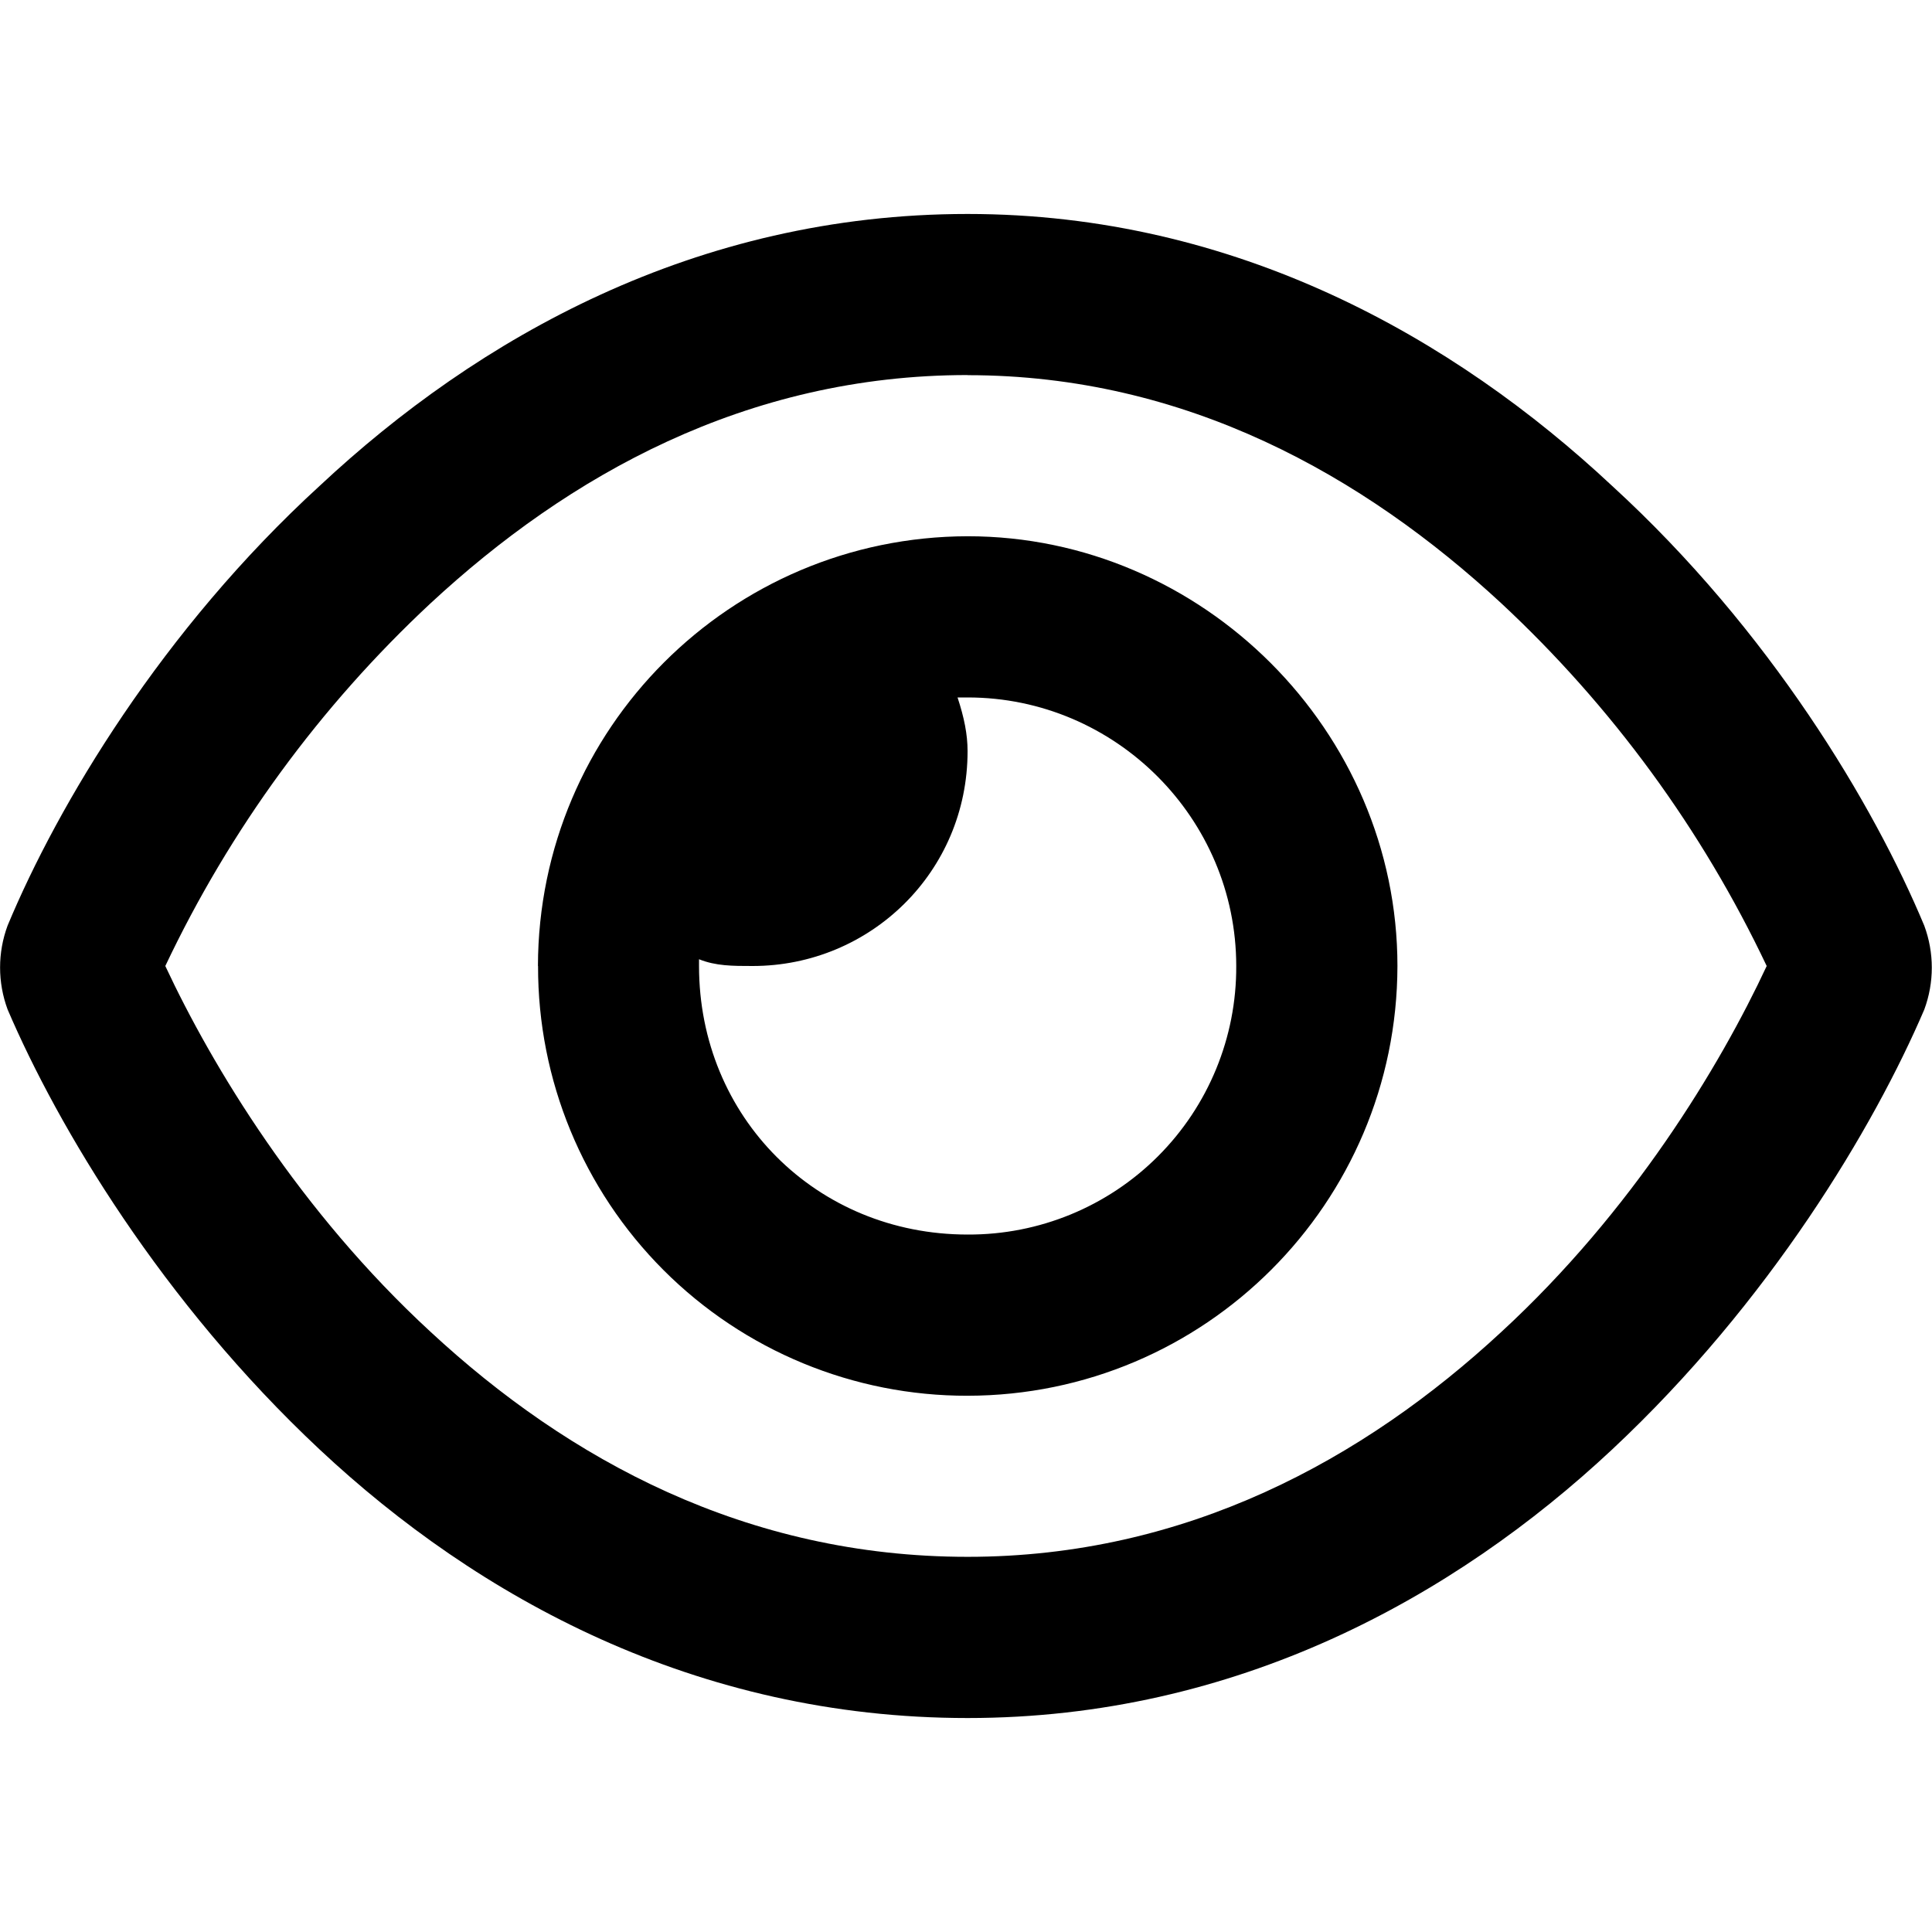
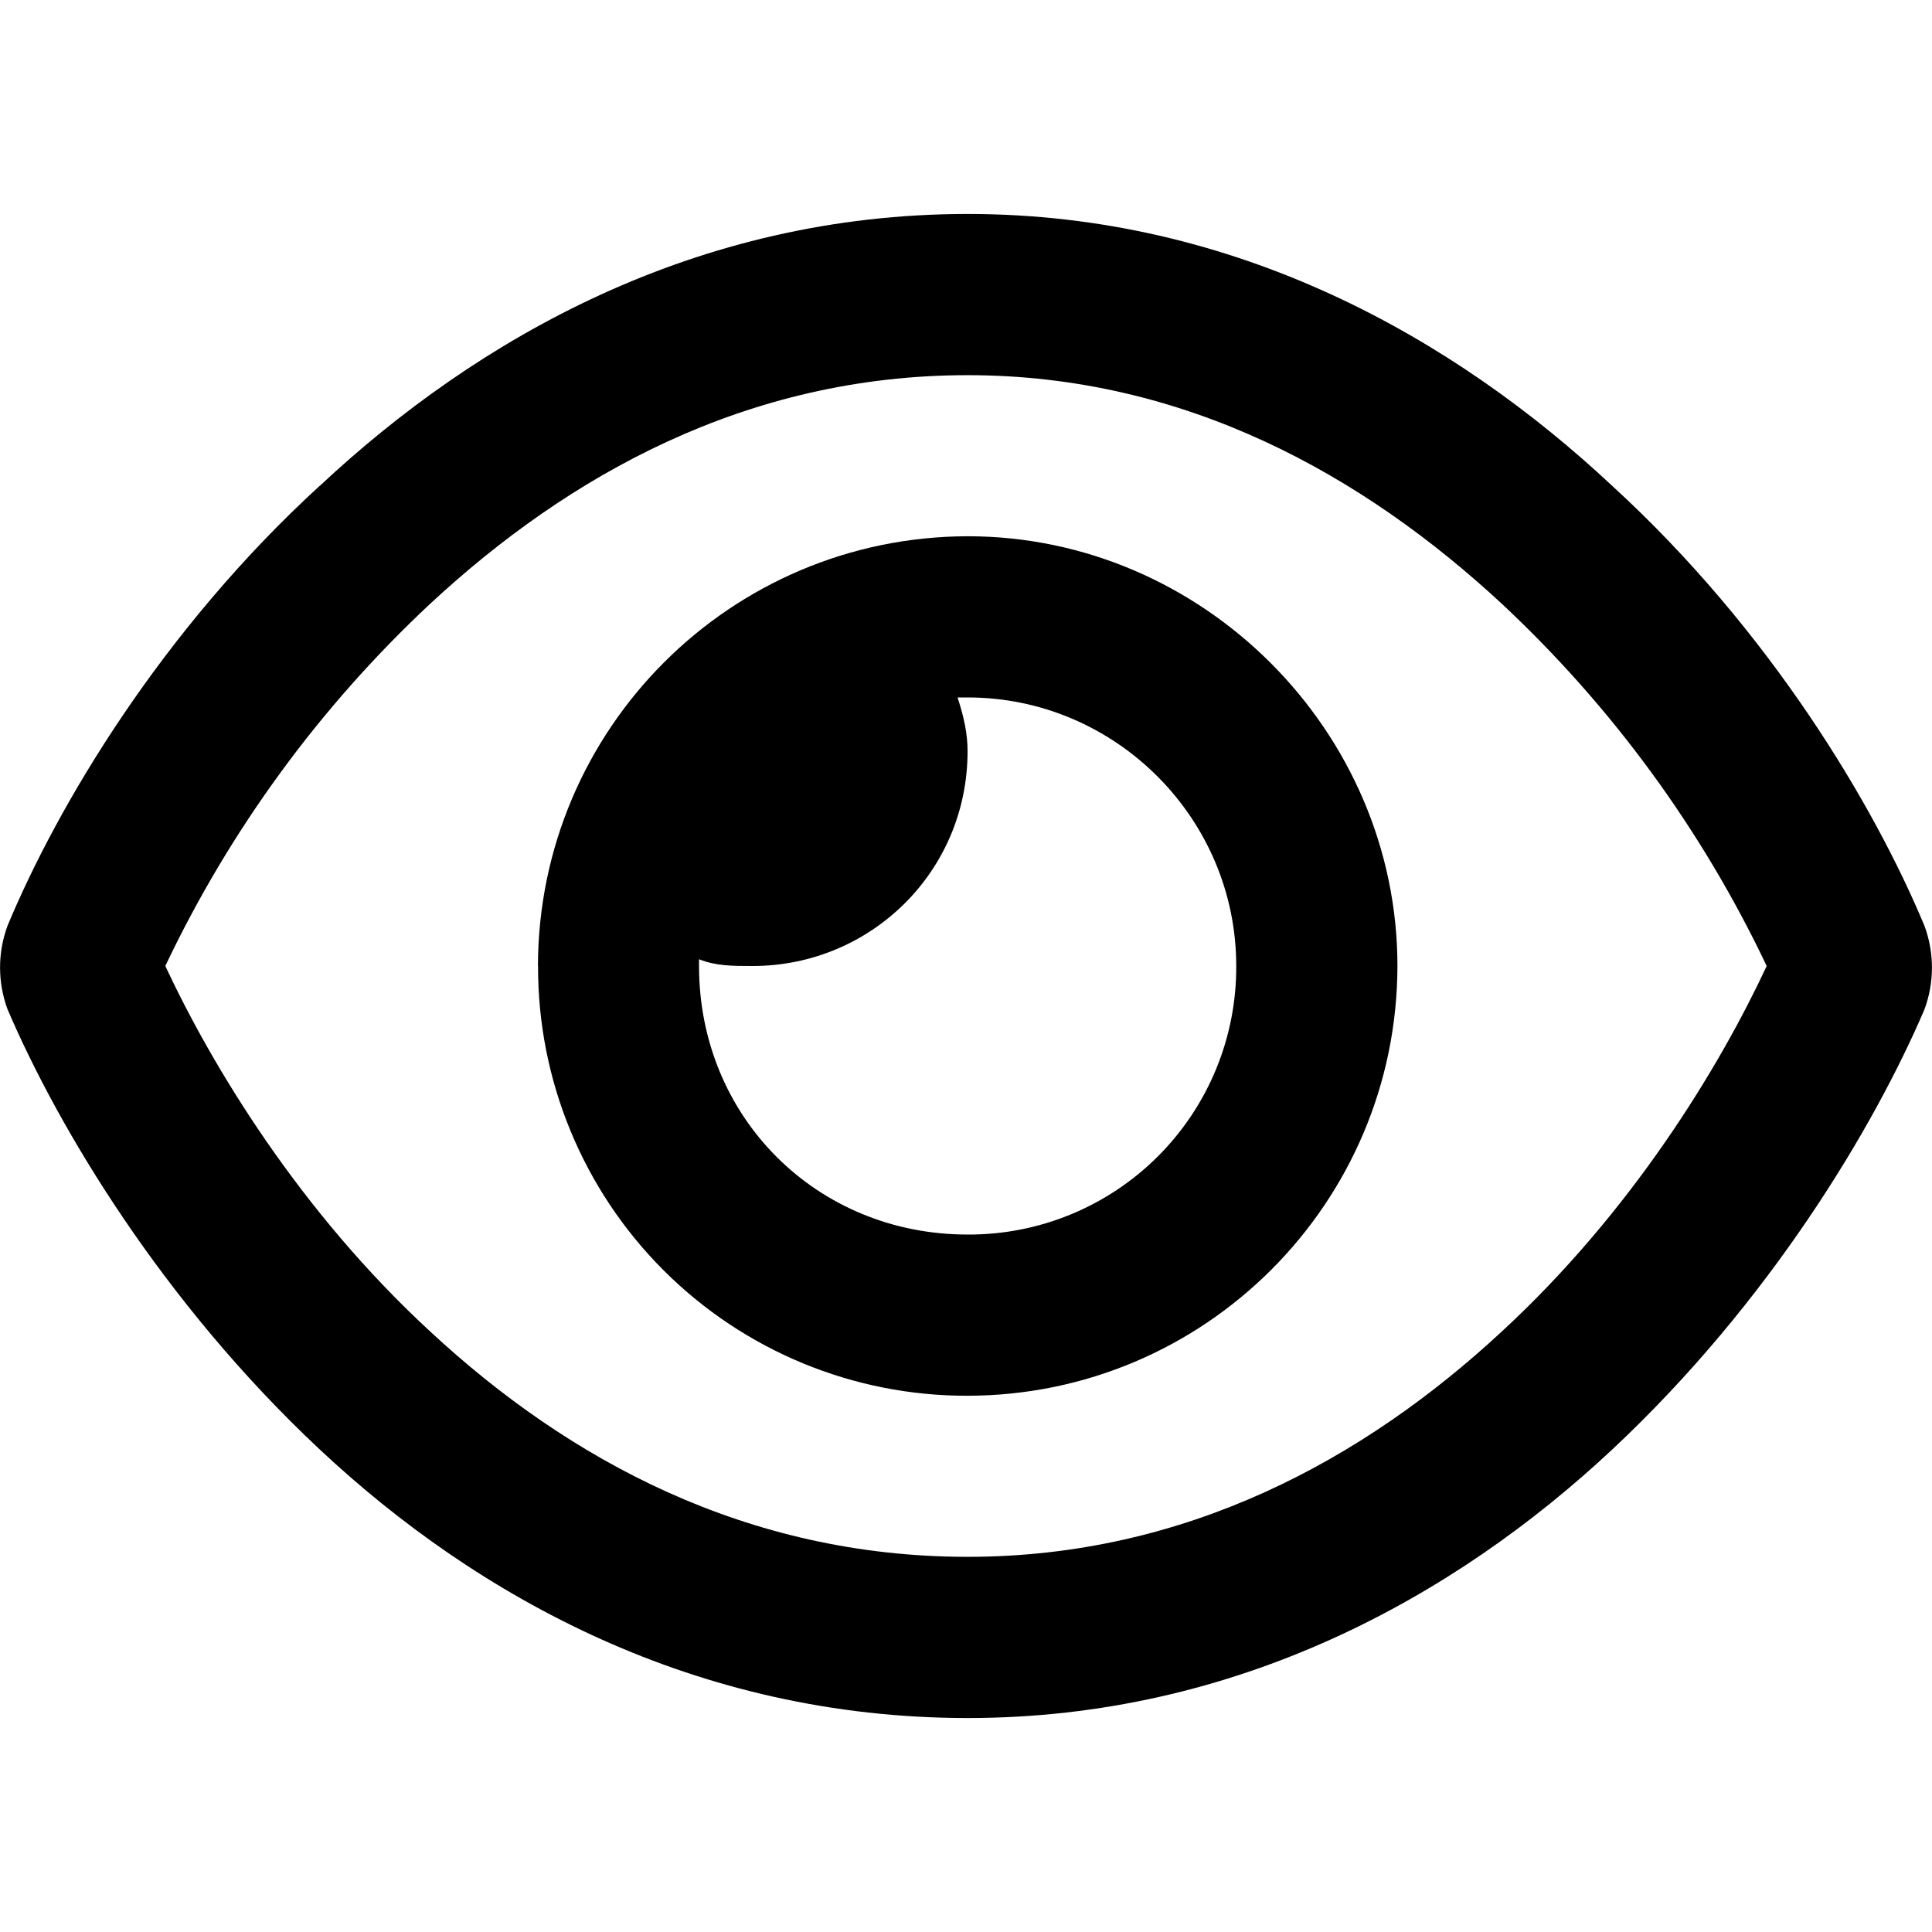
<svg xmlns="http://www.w3.org/2000/svg" viewBox="0 0 16 16">
-   <path d="M4.455 8a3.566 3.566 0 0 1 3.559-3.559c1.946 0 3.559 1.613 3.559 3.559a3.565 3.565 0 0 1-3.56 3.559A3.55 3.55 0 0 1 4.456 8m3.559 2.224A2.213 2.213 0 0 0 10.238 8c0-1.223-1-2.224-2.224-2.224H7.93c.055.167.083.306.083.445 0 1-.806 1.779-1.78 1.779-.166 0-.305 0-.444-.056V8c0 1.251.973 2.224 2.224 2.224m-5.366-6.2c1.307-1.223 3.114-2.252 5.366-2.252 2.224 0 4.031 1.029 5.338 2.252 1.307 1.196 2.168 2.642 2.585 3.642a1 1 0 0 1 0 .695c-.417.973-1.278 2.42-2.585 3.643s-3.114 2.224-5.338 2.224c-2.252 0-4.06-1.001-5.366-2.224S.48 9.334.063 8.36a1 1 0 0 1 0-.695c.417-1 1.278-2.446 2.585-3.642m5.366-.917c-1.835 0-3.309.834-4.448 1.89A9.9 9.9 0 0 0 1.369 8c.39.834 1.112 2.03 2.197 3.03 1.14 1.057 2.613 1.863 4.448 1.863 1.807 0 3.28-.806 4.42-1.863 1.085-1 1.808-2.196 2.197-3.03a9.9 9.9 0 0 0-2.197-3.003c-1.14-1.056-2.613-1.89-4.42-1.89" />
+   <path d="M4.455 8a3.566 3.566 0 0 1 3.559-3.559c1.946 0 3.559 1.613 3.559 3.559a3.565 3.565 0 0 1-3.56 3.559A3.548 3.548 0 0 1 4.456 8Zm3.559 2.224A2.213 2.213 0 0 0 10.238 8c0-1.223-1-2.224-2.224-2.224H7.93c.055.167.083.306.083.445 0 1-.806 1.779-1.78 1.779-.166 0-.305 0-.444-.056V8c0 1.251.973 2.224 2.224 2.224Zm-5.366-6.2c1.307-1.223 3.114-2.252 5.366-2.252 2.224 0 4.031 1.029 5.338 2.252 1.307 1.196 2.168 2.642 2.585 3.642a.996.996 0 0 1 0 .695c-.417.973-1.278 2.42-2.585 3.643-1.307 1.223-3.114 2.224-5.338 2.224-2.252 0-4.06-1.001-5.366-2.224C1.341 10.78.48 9.334.063 8.36a.997.997 0 0 1 0-.695c.417-1 1.278-2.446 2.585-3.642Zm5.366-.917c-1.835 0-3.309.834-4.448 1.89A9.943 9.943 0 0 0 1.369 8c.39.834 1.112 2.03 2.197 3.03 1.14 1.057 2.613 1.863 4.448 1.863 1.807 0 3.28-.806 4.42-1.863 1.085-1 1.808-2.196 2.197-3.03a9.944 9.944 0 0 0-2.197-3.003c-1.14-1.056-2.613-1.89-4.42-1.89Z" />
</svg>
